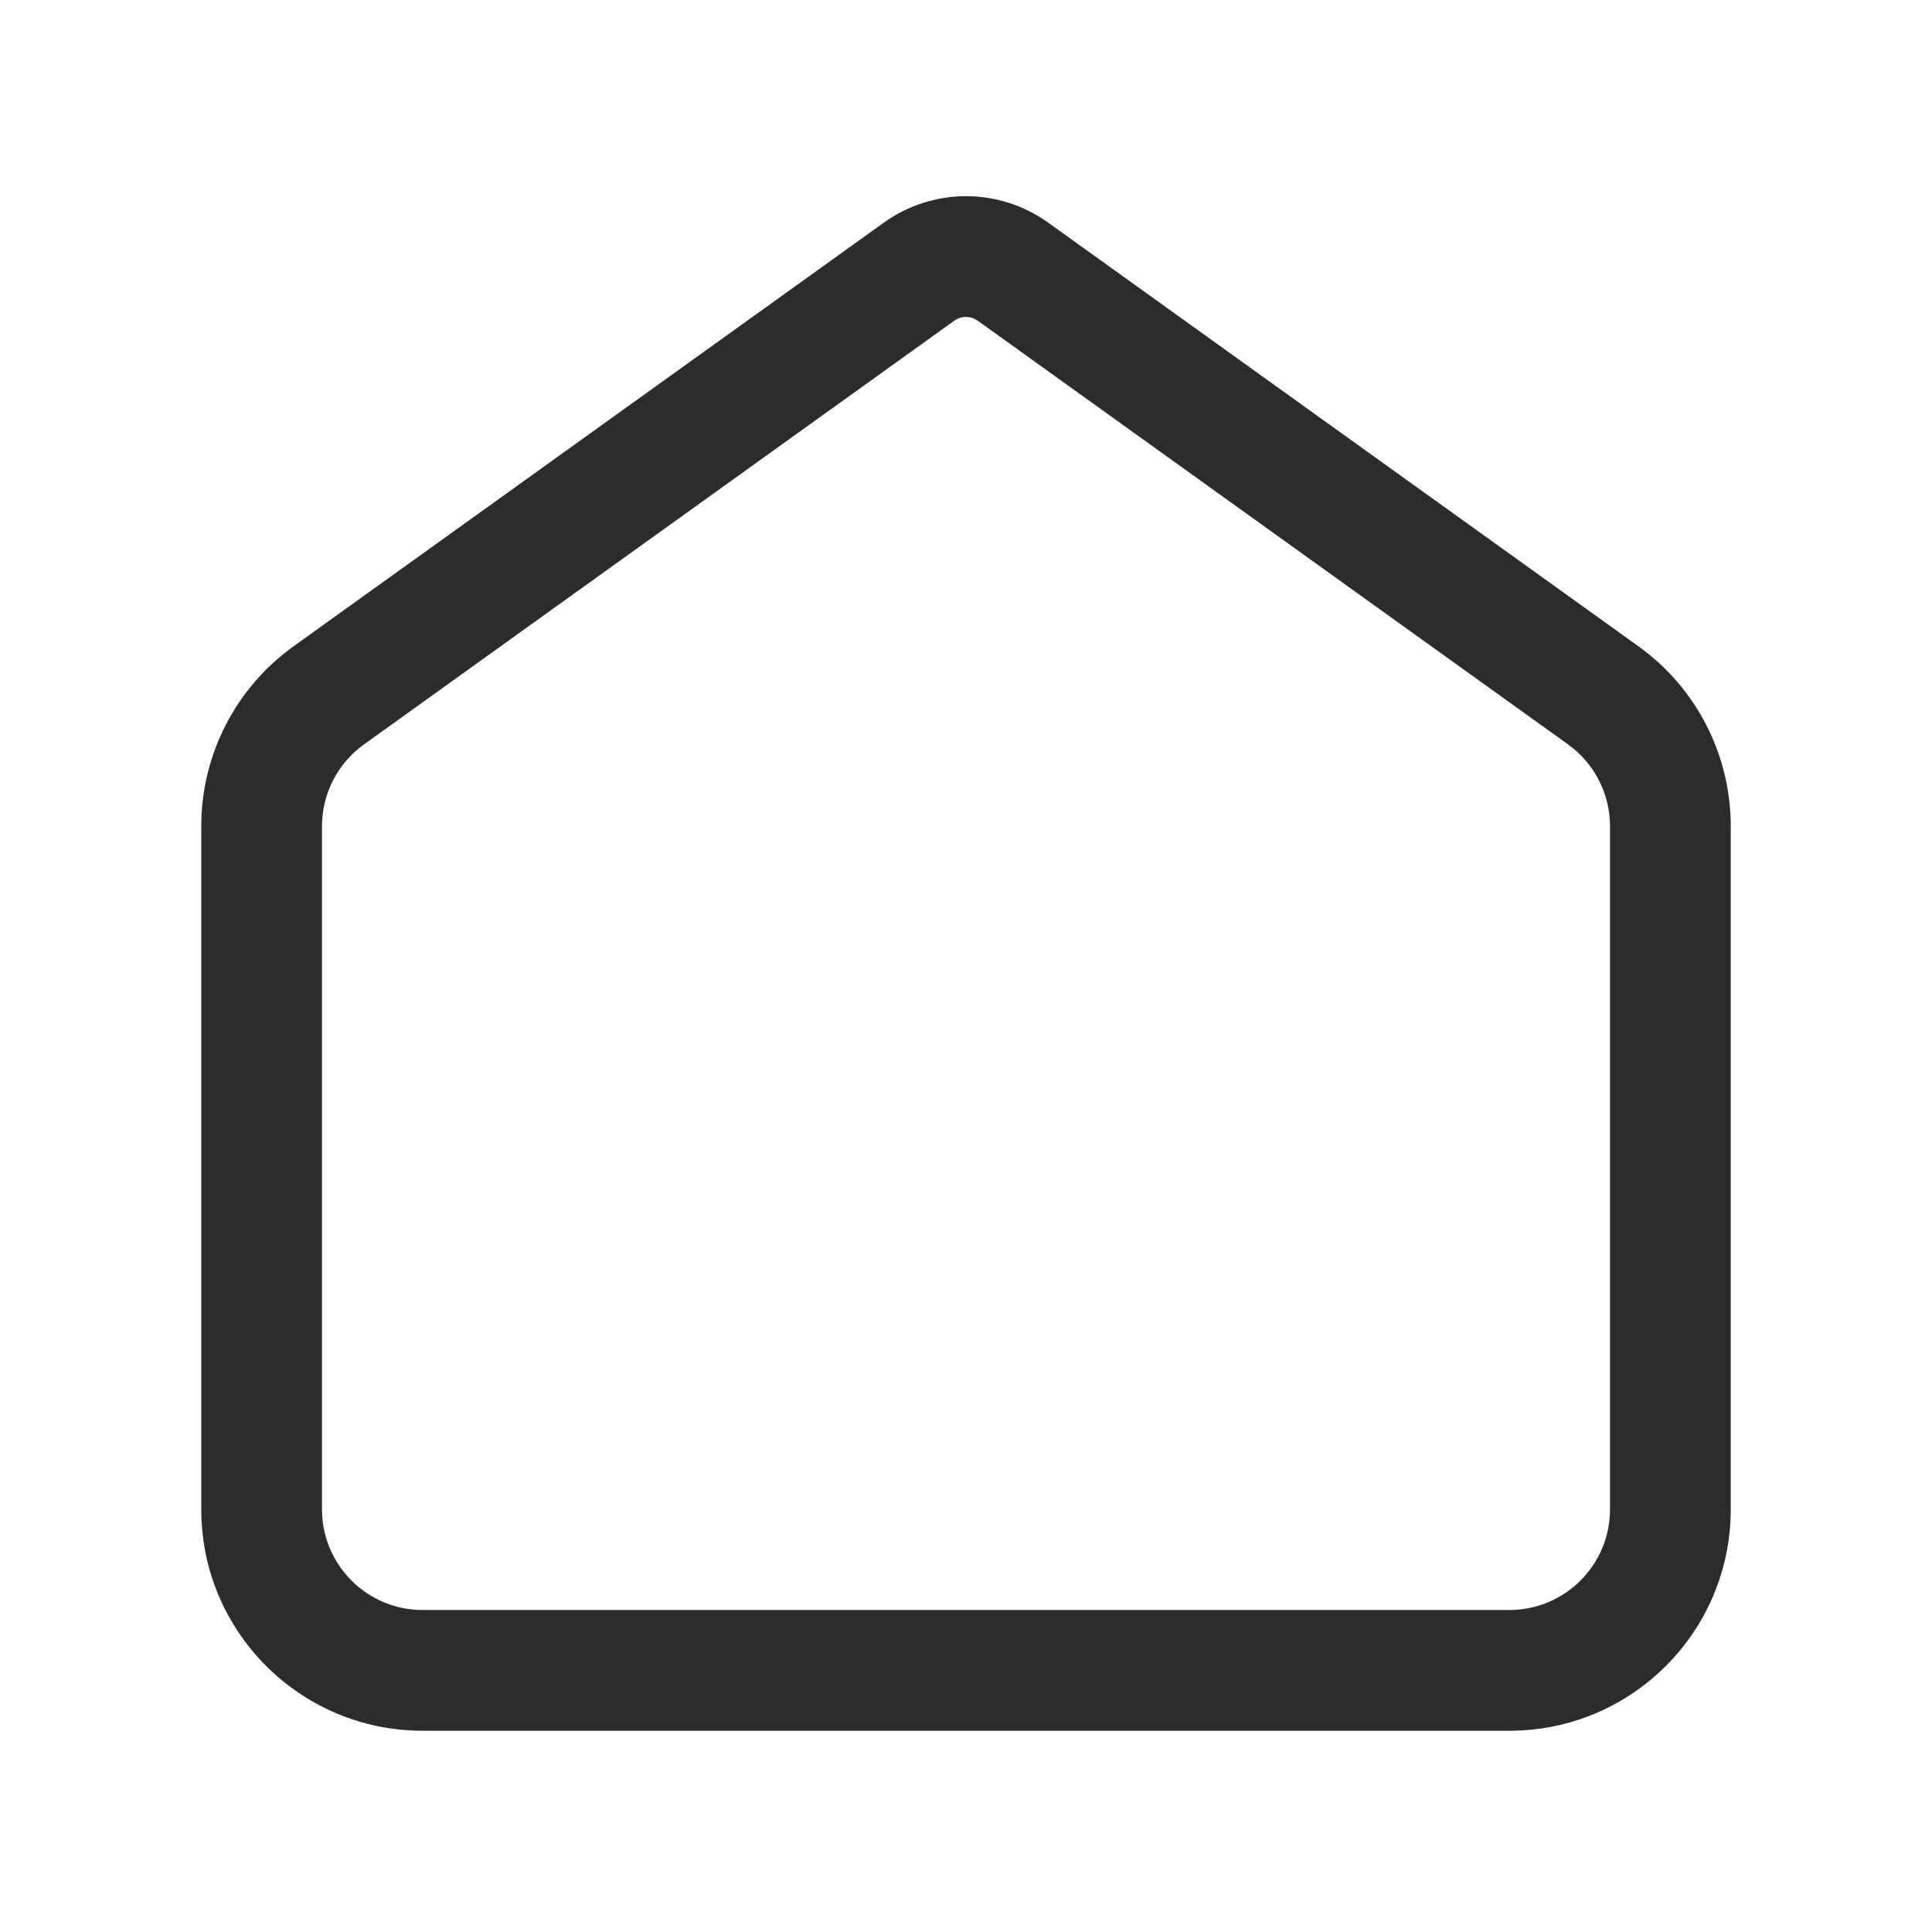
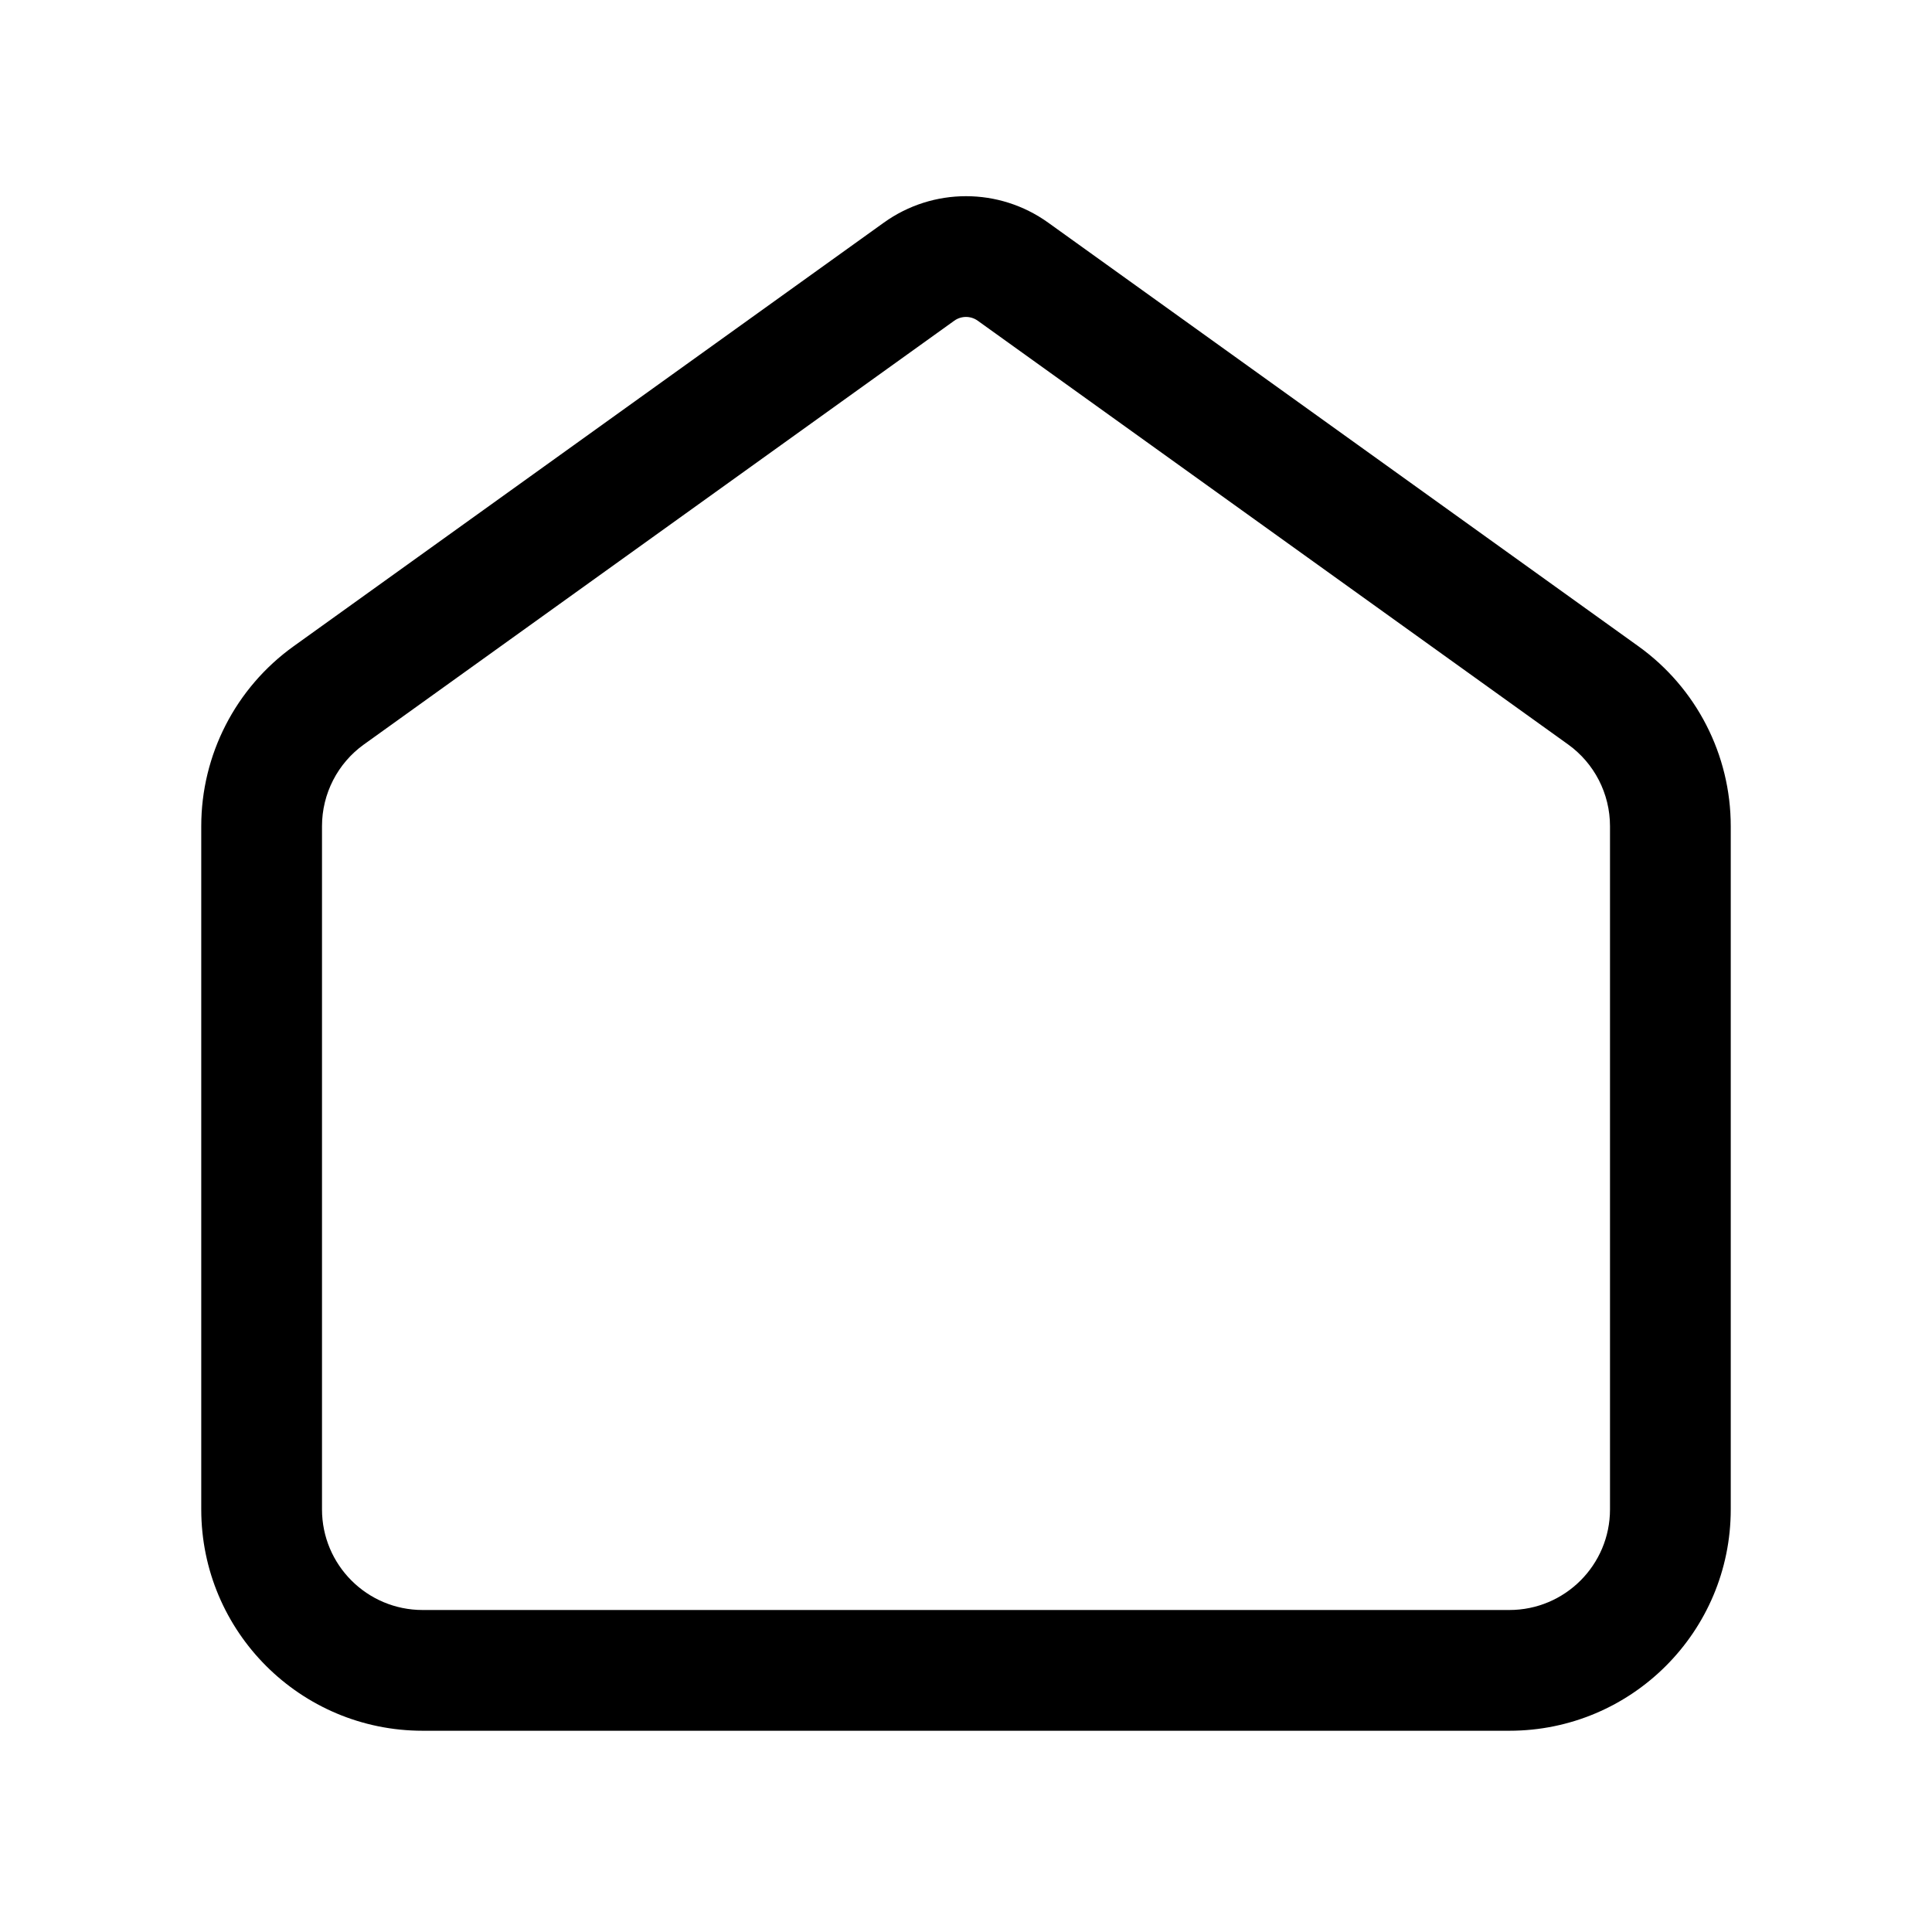
<svg xmlns="http://www.w3.org/2000/svg" t="1590315055214" class="icon" viewBox="0 0 1024 1024" version="1.1" p-id="2650" width="200" height="200">
  <defs>
    <style type="text/css" />
  </defs>
-   <path d="M155.584 342.56l312.875-224.565a74.667 74.667 0 0 1 87.083 0l312.875 224.565A117.333 117.333 0 0 1 917.333 437.867V800c0 64.8-52.533 117.333-117.333 117.333H224c-64.8 0-117.333-52.533-117.333-117.333V437.877a117.333 117.333 0 0 1 48.917-95.317z m37.323 51.989A53.333 53.333 0 0 0 170.667 437.877V800a53.333 53.333 0 0 0 53.333 53.333h576a53.333 53.333 0 0 0 53.333-53.333V437.877a53.333 53.333 0 0 0-22.24-43.328L518.219 169.984a10.667 10.667 0 0 0-12.437 0L192.907 394.56z" p-id="2651" fill="#2c2c2c" />
+   <path d="M155.584 342.56l312.875-224.565a74.667 74.667 0 0 1 87.083 0l312.875 224.565A117.333 117.333 0 0 1 917.333 437.867V800c0 64.8-52.533 117.333-117.333 117.333H224c-64.8 0-117.333-52.533-117.333-117.333V437.877a117.333 117.333 0 0 1 48.917-95.317z m37.323 51.989A53.333 53.333 0 0 0 170.667 437.877V800a53.333 53.333 0 0 0 53.333 53.333h576a53.333 53.333 0 0 0 53.333-53.333V437.877a53.333 53.333 0 0 0-22.24-43.328L518.219 169.984a10.667 10.667 0 0 0-12.437 0L192.907 394.56z" p-id="2651" fill="#000000" />
</svg>
